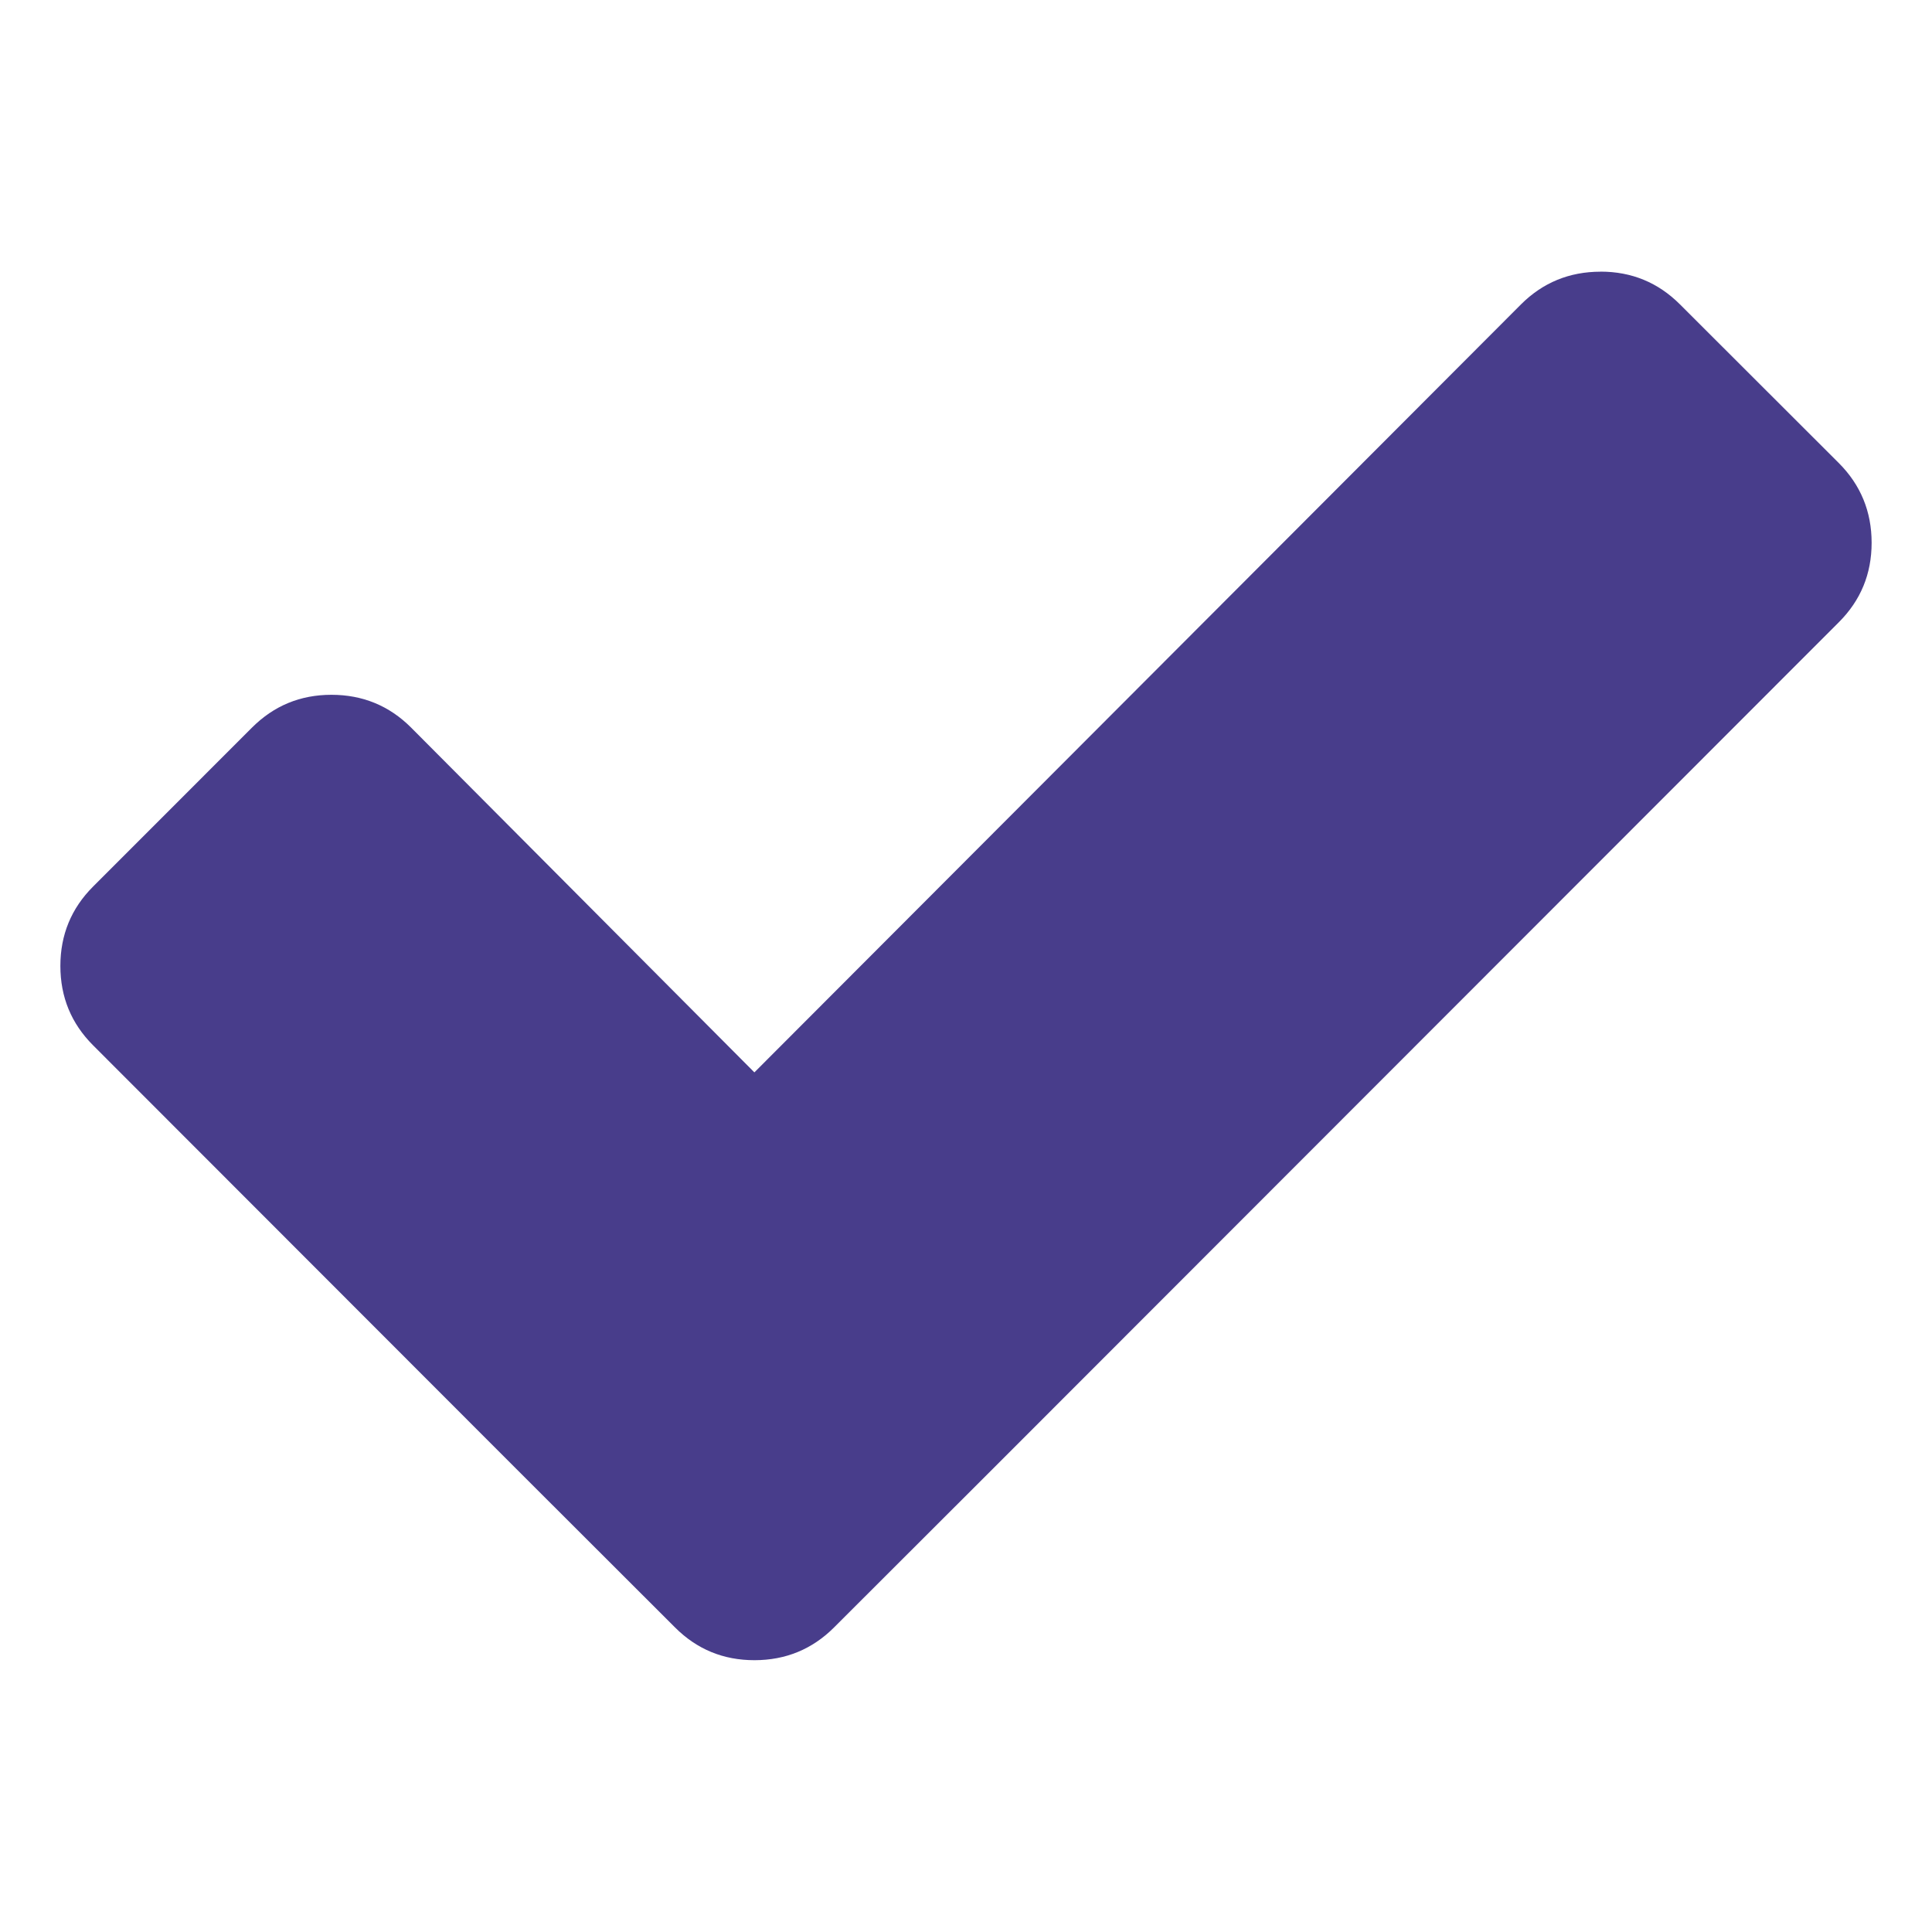
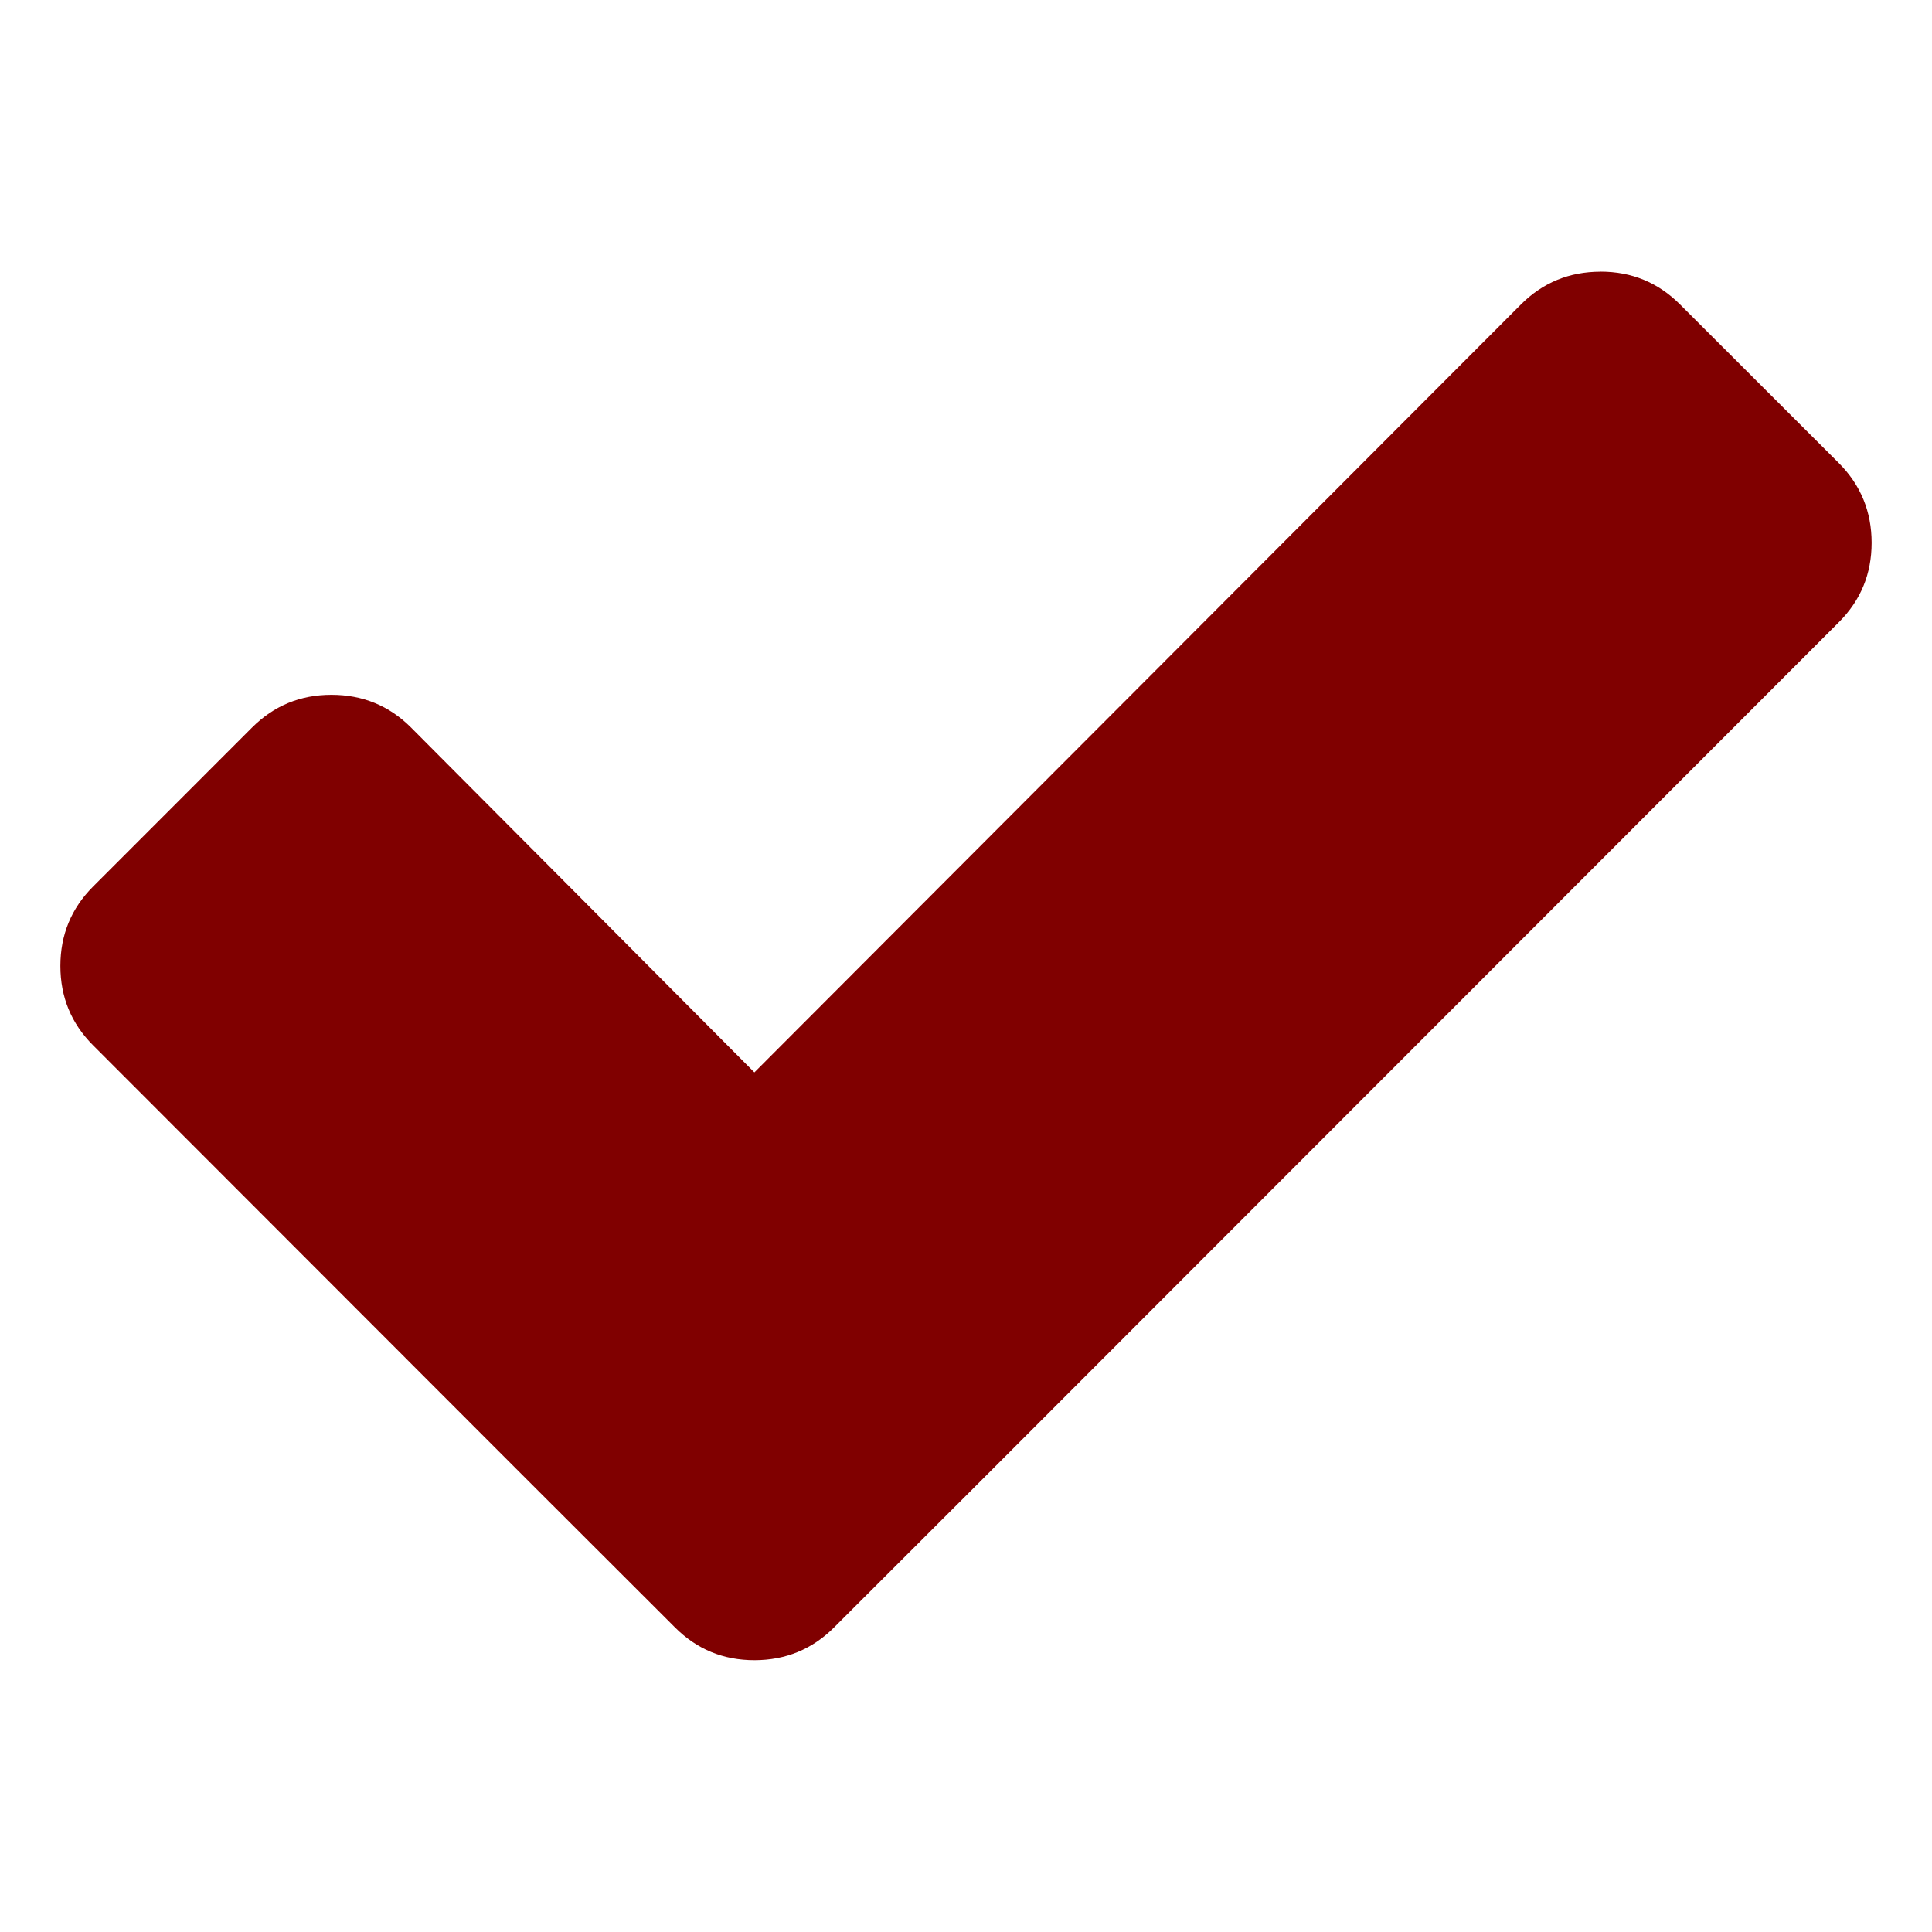
<svg xmlns="http://www.w3.org/2000/svg" height="32" viewBox="0 0 32 32" width="32">
-   <path d="m26.51 4.5c-.516 0-.957.181-1.318.542l-12.697 12.72-5.687-5.712c-.361-.361-.802-.542-1.318-.542-.516 0-.953.181-1.315.542l-2.633 2.634c-.361.361-.542.799-.542 1.315 0 .516.181.954.542 1.315l7.006 7.012 2.633 2.63c.361.361.798.542 1.315.542.516 0 .957-.181 1.318-.542l2.633-2.63 14.011-14.021c.361-.361.542-.799.542-1.315 0-.516-.181-.957-.542-1.319l-2.633-2.63c-.361-.361-.799-.542-1.315-.542z" fill="#483d8b" stroke-width="1.896" />
+   <path d="m26.51 4.5c-.516 0-.957.181-1.318.542l-12.697 12.72-5.687-5.712c-.361-.361-.802-.542-1.318-.542-.516 0-.953.181-1.315.542l-2.633 2.634c-.361.361-.542.799-.542 1.315 0 .516.181.954.542 1.315l7.006 7.012 2.633 2.63c.361.361.798.542 1.315.542.516 0 .957-.181 1.318-.542l2.633-2.63 14.011-14.021c.361-.361.542-.799.542-1.315 0-.516-.181-.957-.542-1.319l-2.633-2.63c-.361-.361-.799-.542-1.315-.542z" fill="#800000" stroke-width="1.896" />
</svg>
